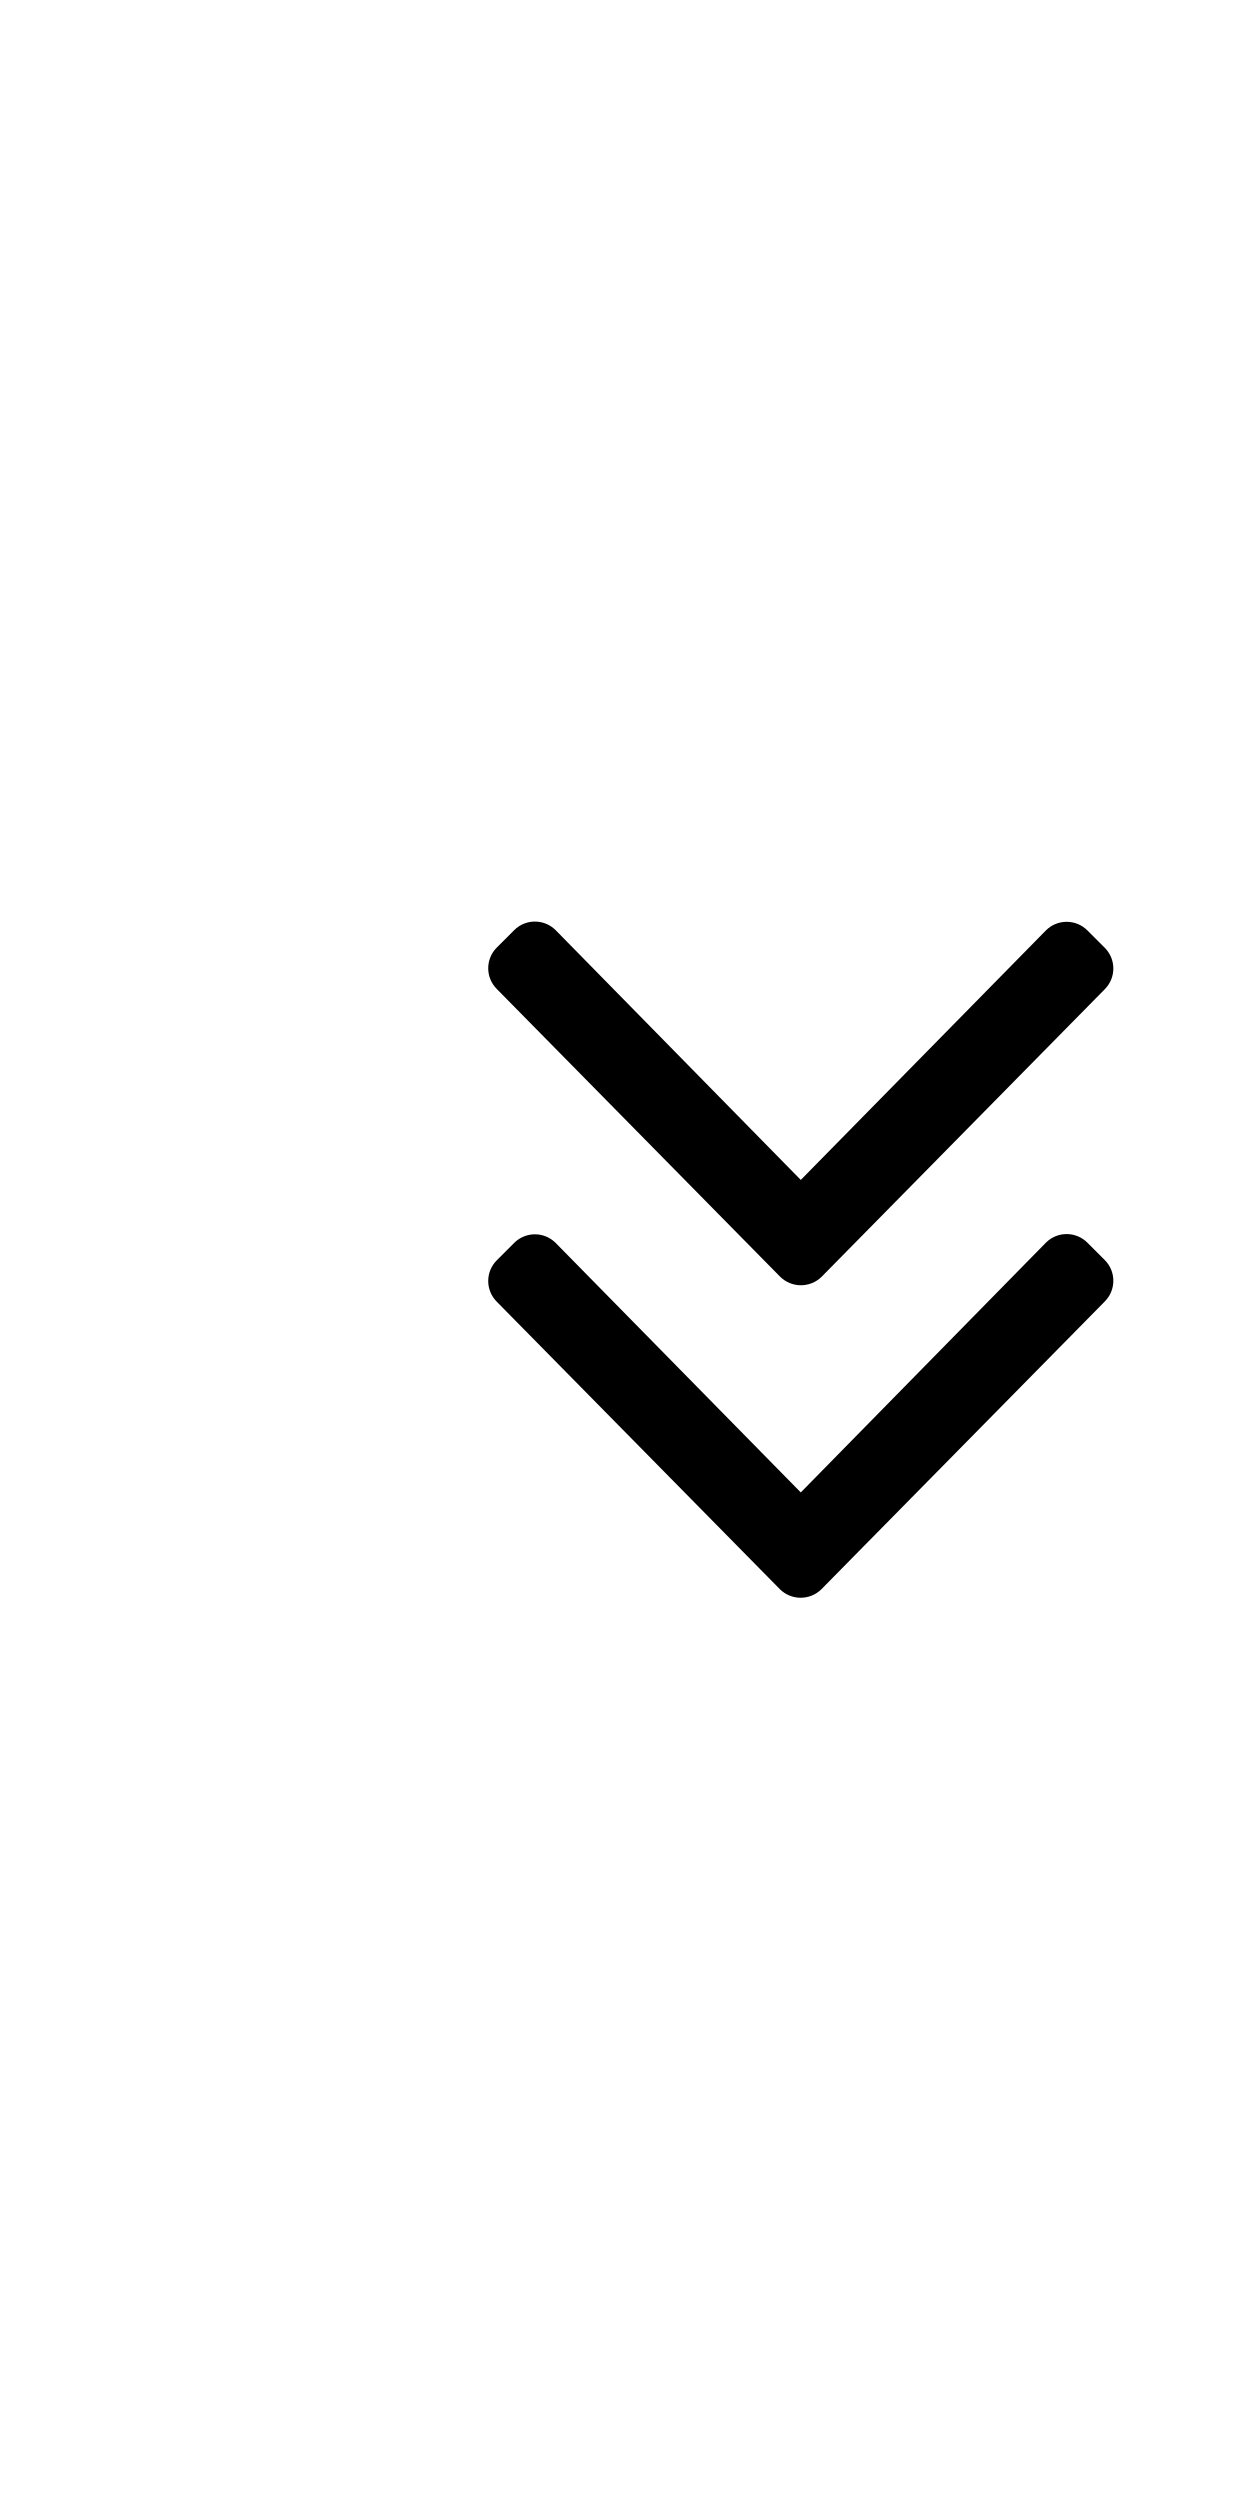
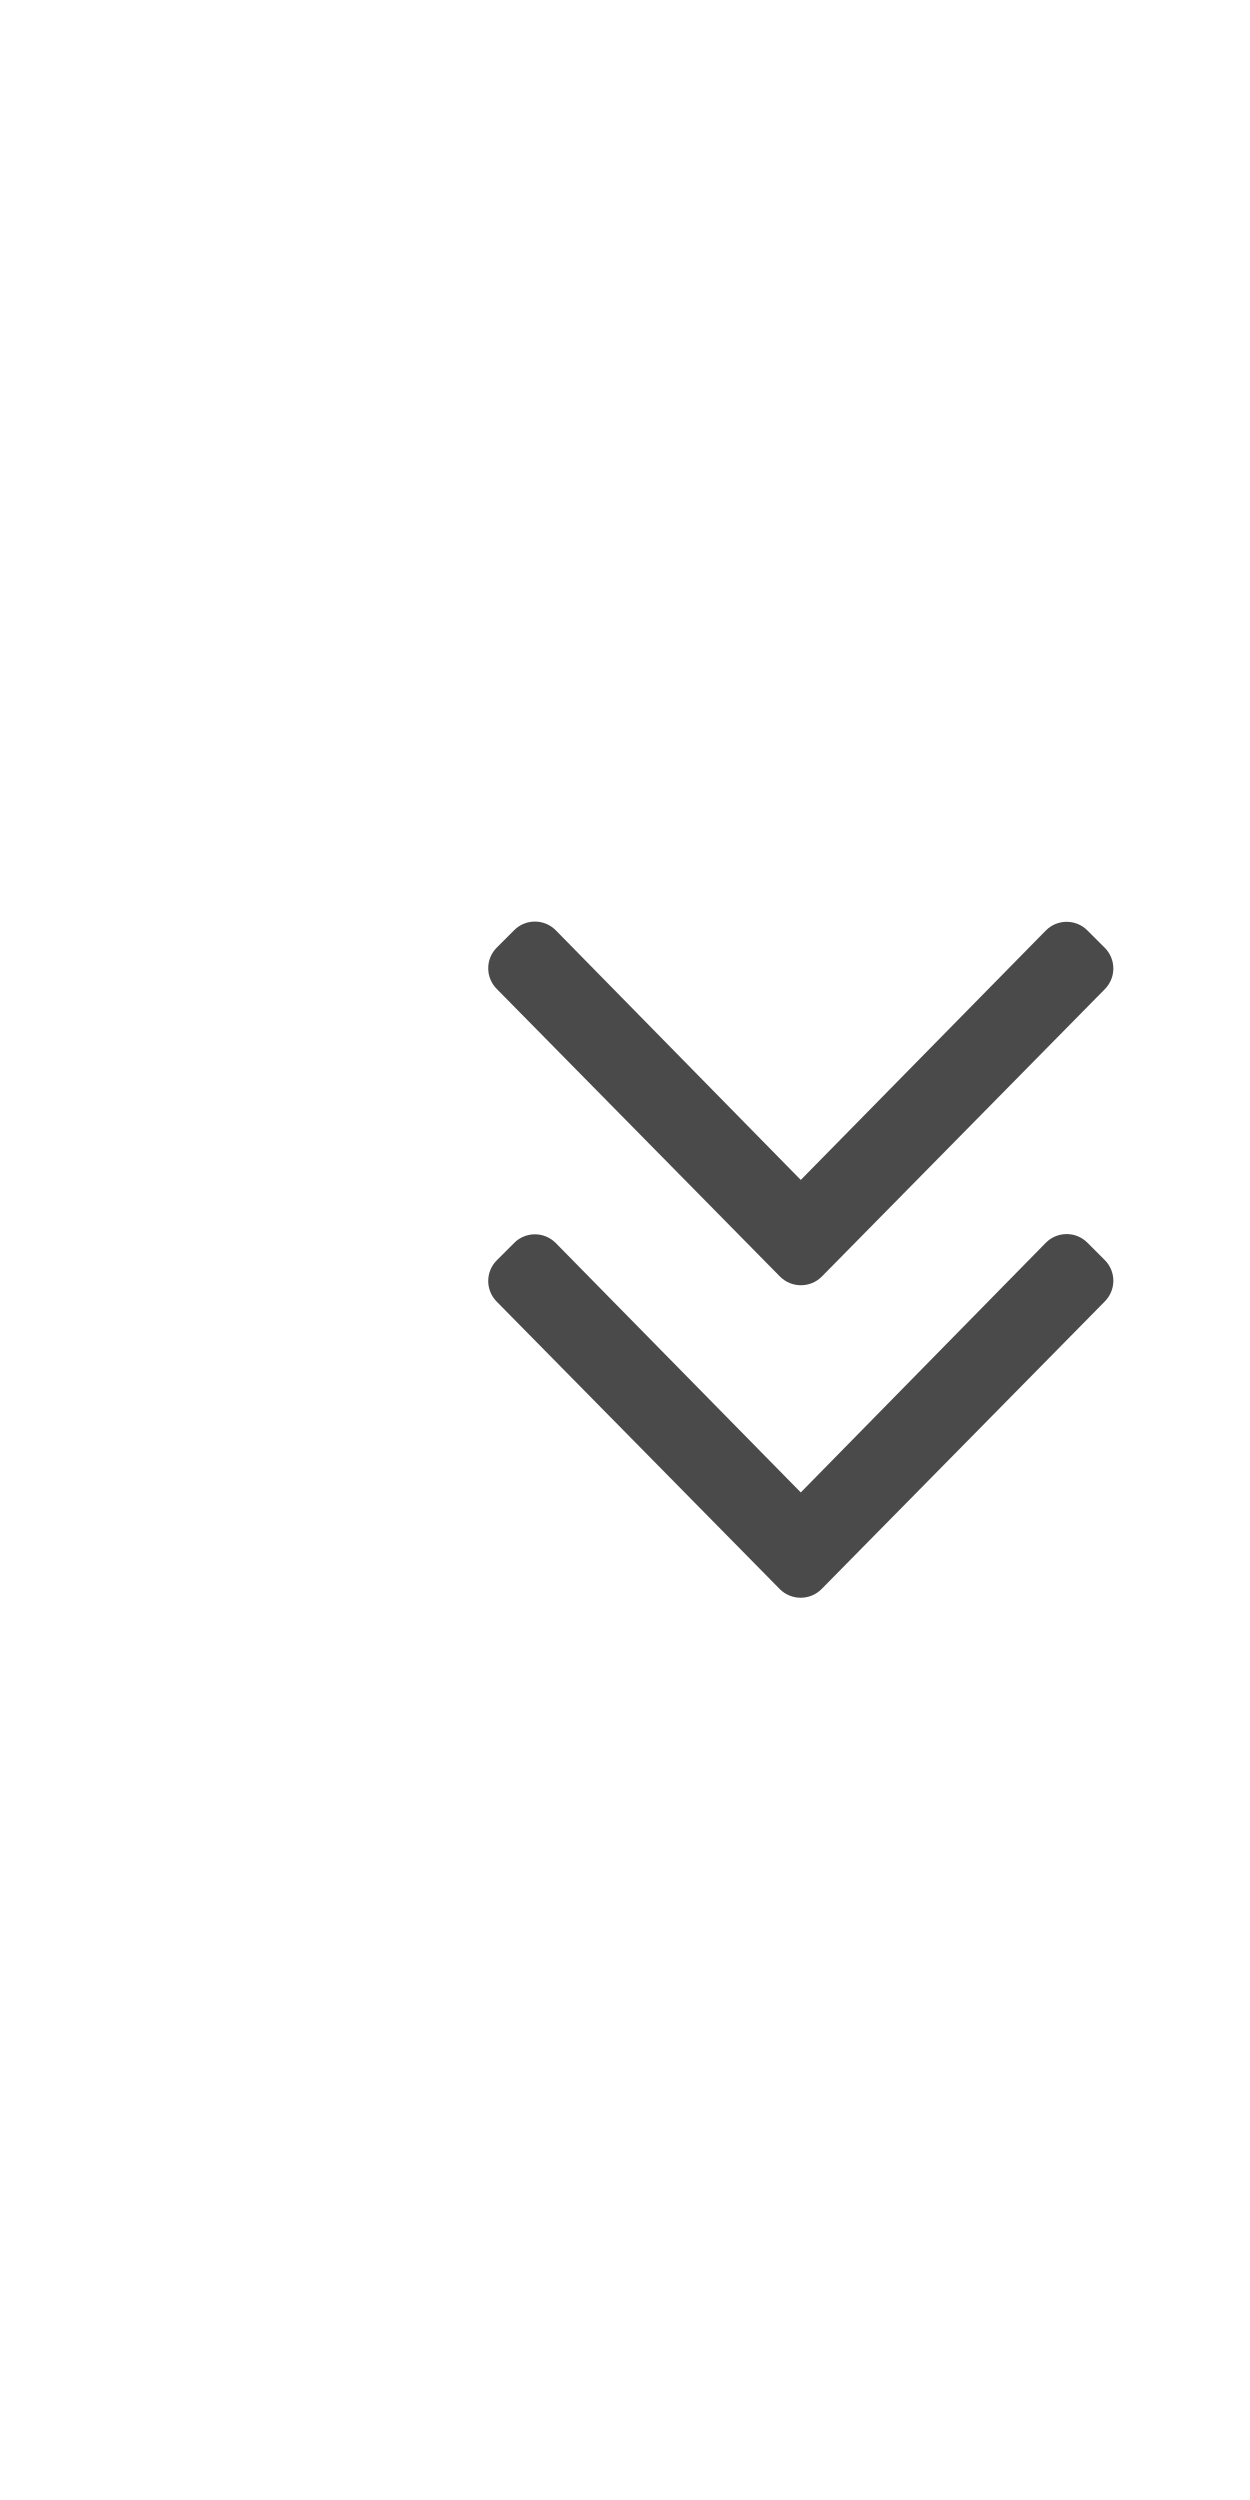
<svg xmlns="http://www.w3.org/2000/svg" aria-hidden="true" focusable="false" data-prefix="fal" data-icon="angle-double-down" role="img" viewBox="0 0 256 512" class="svg-inline--fa fa-angle-double-down fa-w-8 fa-9x">
-   <path fill="#000000" transform="scale(0.5) translate(200, 260)" d="M119.5 262.9L3.5 145.1c-4.7-4.7-4.7-12.3 0-17l7.1-7.1c4.7-4.7 12.3-4.7 17 0L128 223.3l100.4-102.2c4.7-4.7 12.3-4.7 17 0l7.1 7.1c4.7 4.7 4.7 12.3 0 17L136.5 263c-4.7 4.6-12.3 4.6-17-.1zm17 128l116-117.8c4.7-4.7 4.7-12.3 0-17l-7.1-7.1c-4.7-4.7-12.3-4.7-17 0L128 351.3 27.6 249.1c-4.7-4.7-12.3-4.7-17 0l-7.1 7.1c-4.7 4.7-4.7 12.3 0 17l116 117.8c4.7 4.6 12.3 4.6 17-.1z" class="" />
+   <path fill="#4a4a4a" transform="scale(0.5) translate(200, 260)" d="M119.5 262.9L3.5 145.1c-4.7-4.7-4.7-12.3 0-17l7.1-7.1c4.7-4.7 12.3-4.7 17 0L128 223.3l100.4-102.2c4.7-4.7 12.3-4.7 17 0l7.1 7.1c4.7 4.7 4.7 12.3 0 17L136.5 263c-4.7 4.6-12.3 4.6-17-.1zm17 128l116-117.8c4.7-4.7 4.7-12.3 0-17l-7.1-7.1c-4.7-4.7-12.3-4.7-17 0L128 351.3 27.6 249.1c-4.7-4.7-12.3-4.7-17 0l-7.1 7.1c-4.7 4.7-4.7 12.3 0 17l116 117.8c4.7 4.6 12.3 4.6 17-.1z" class="" />
</svg>
